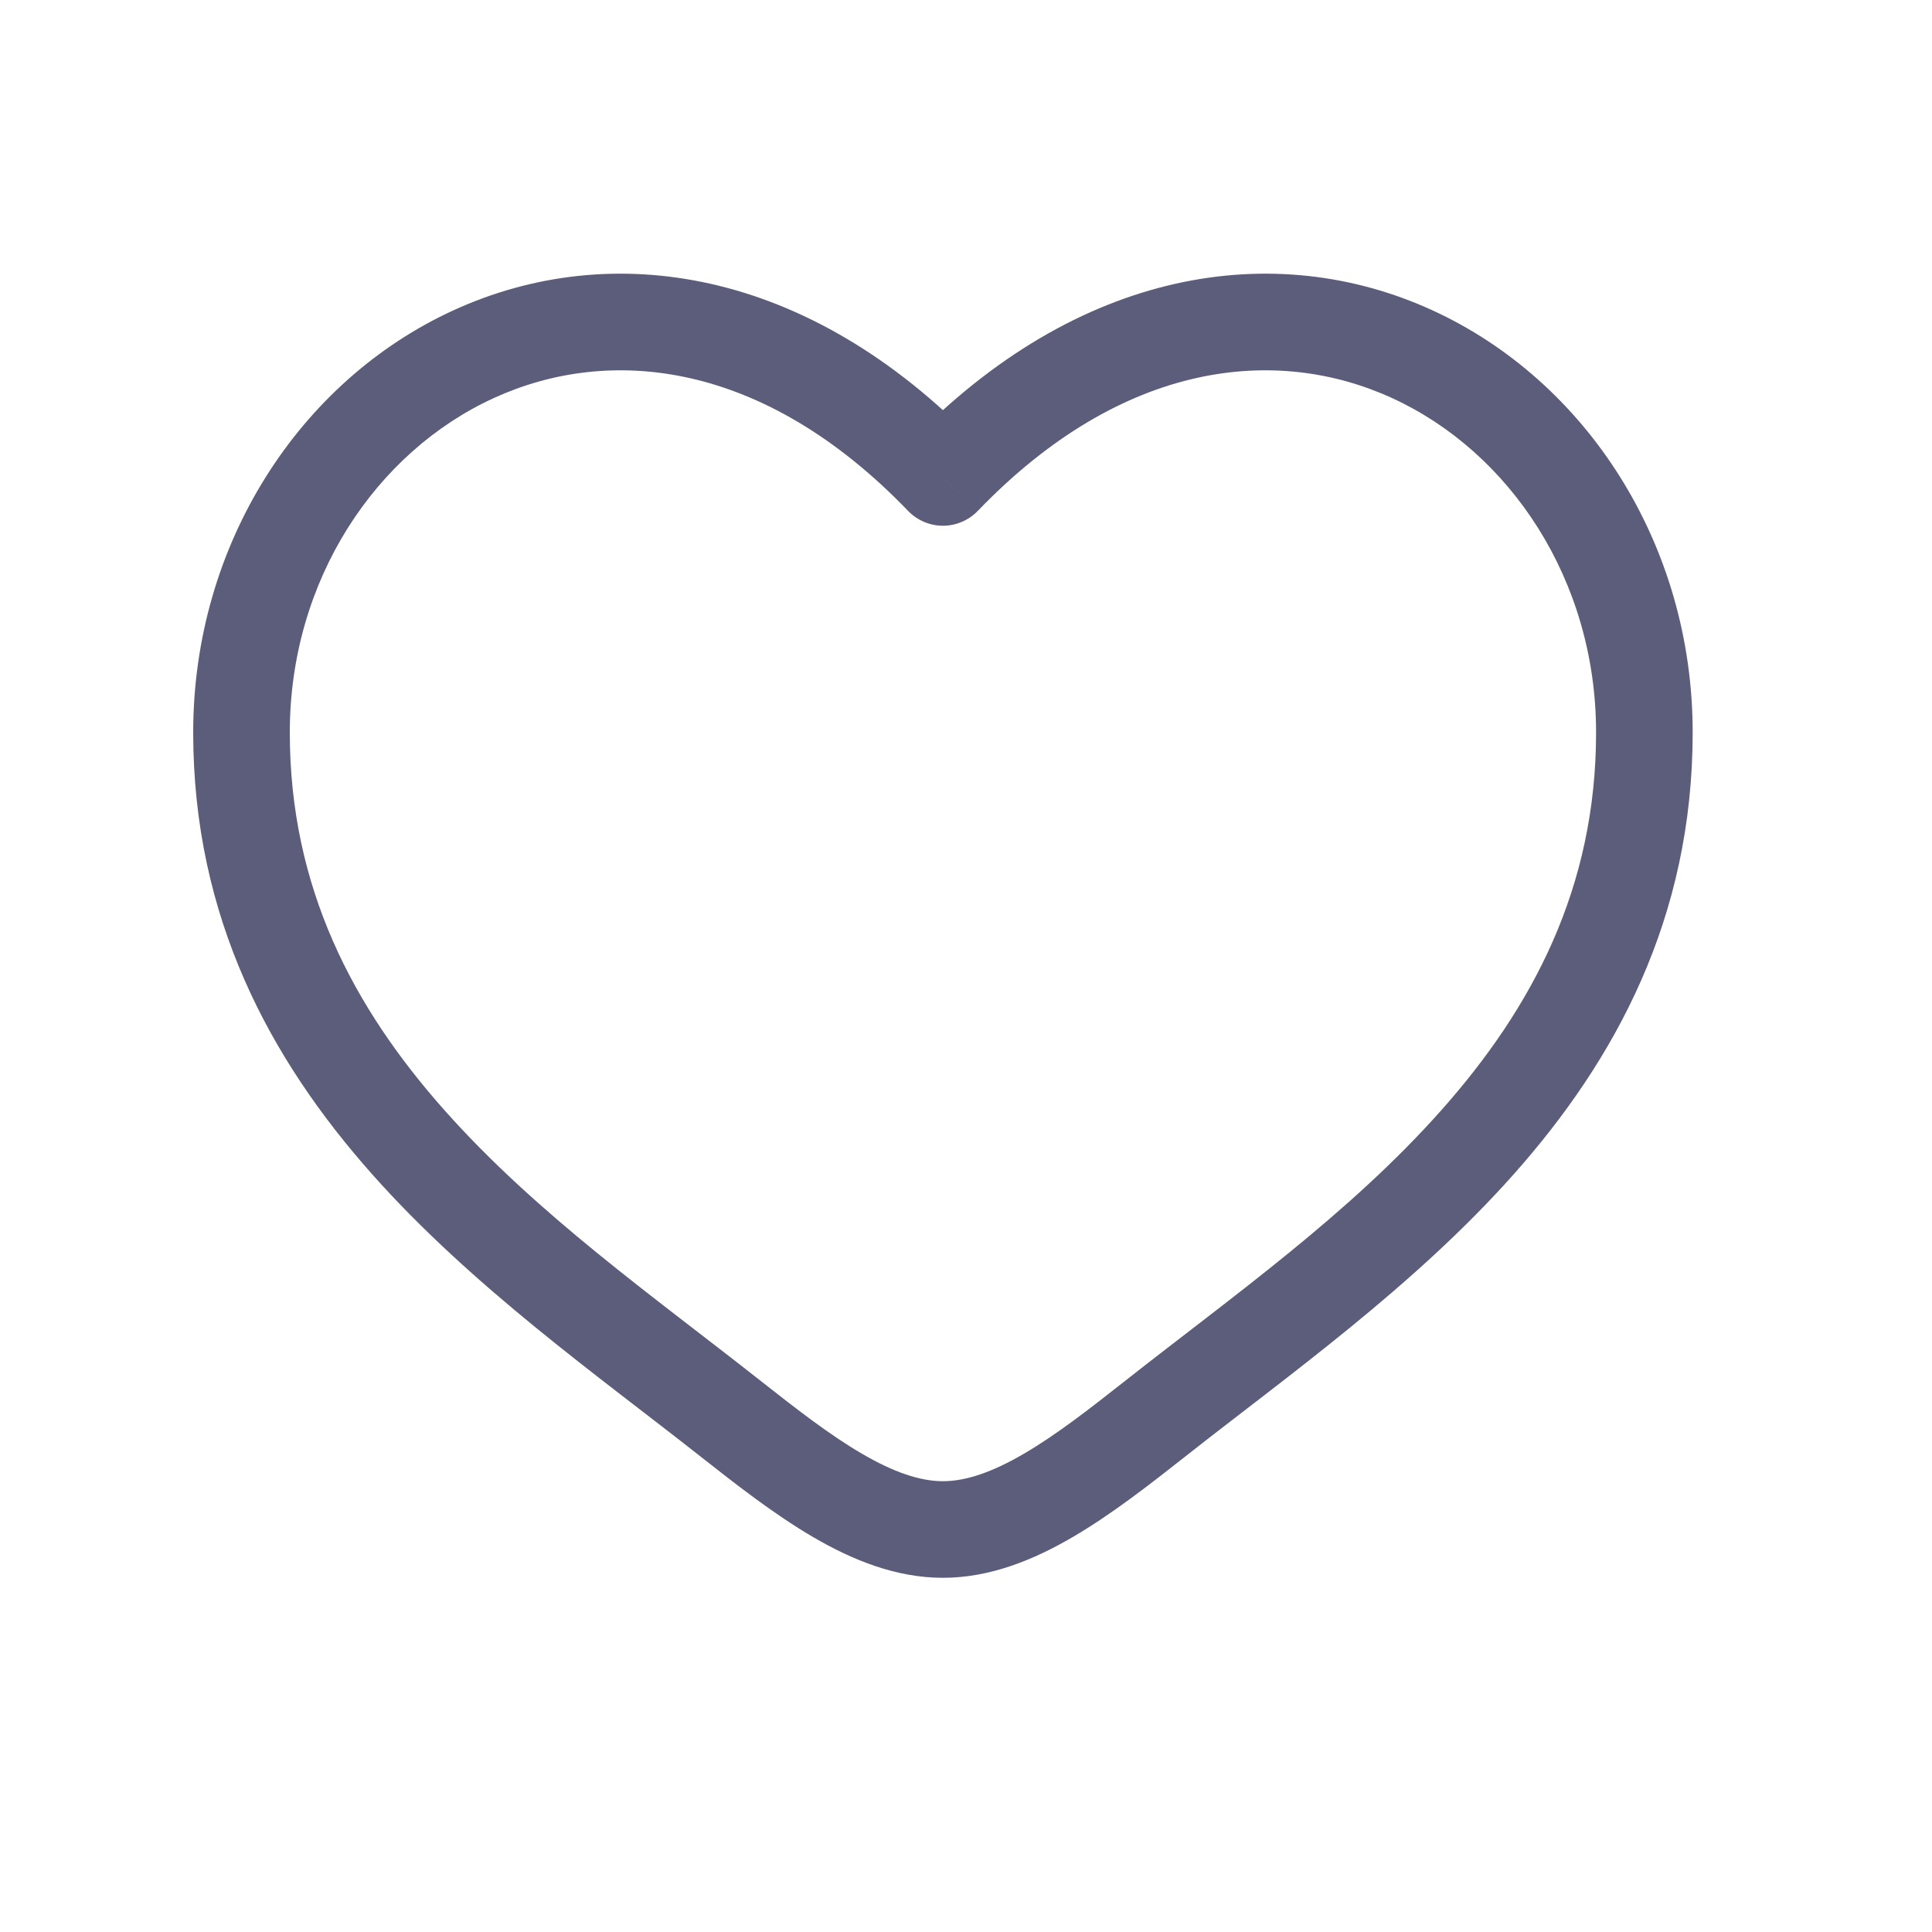
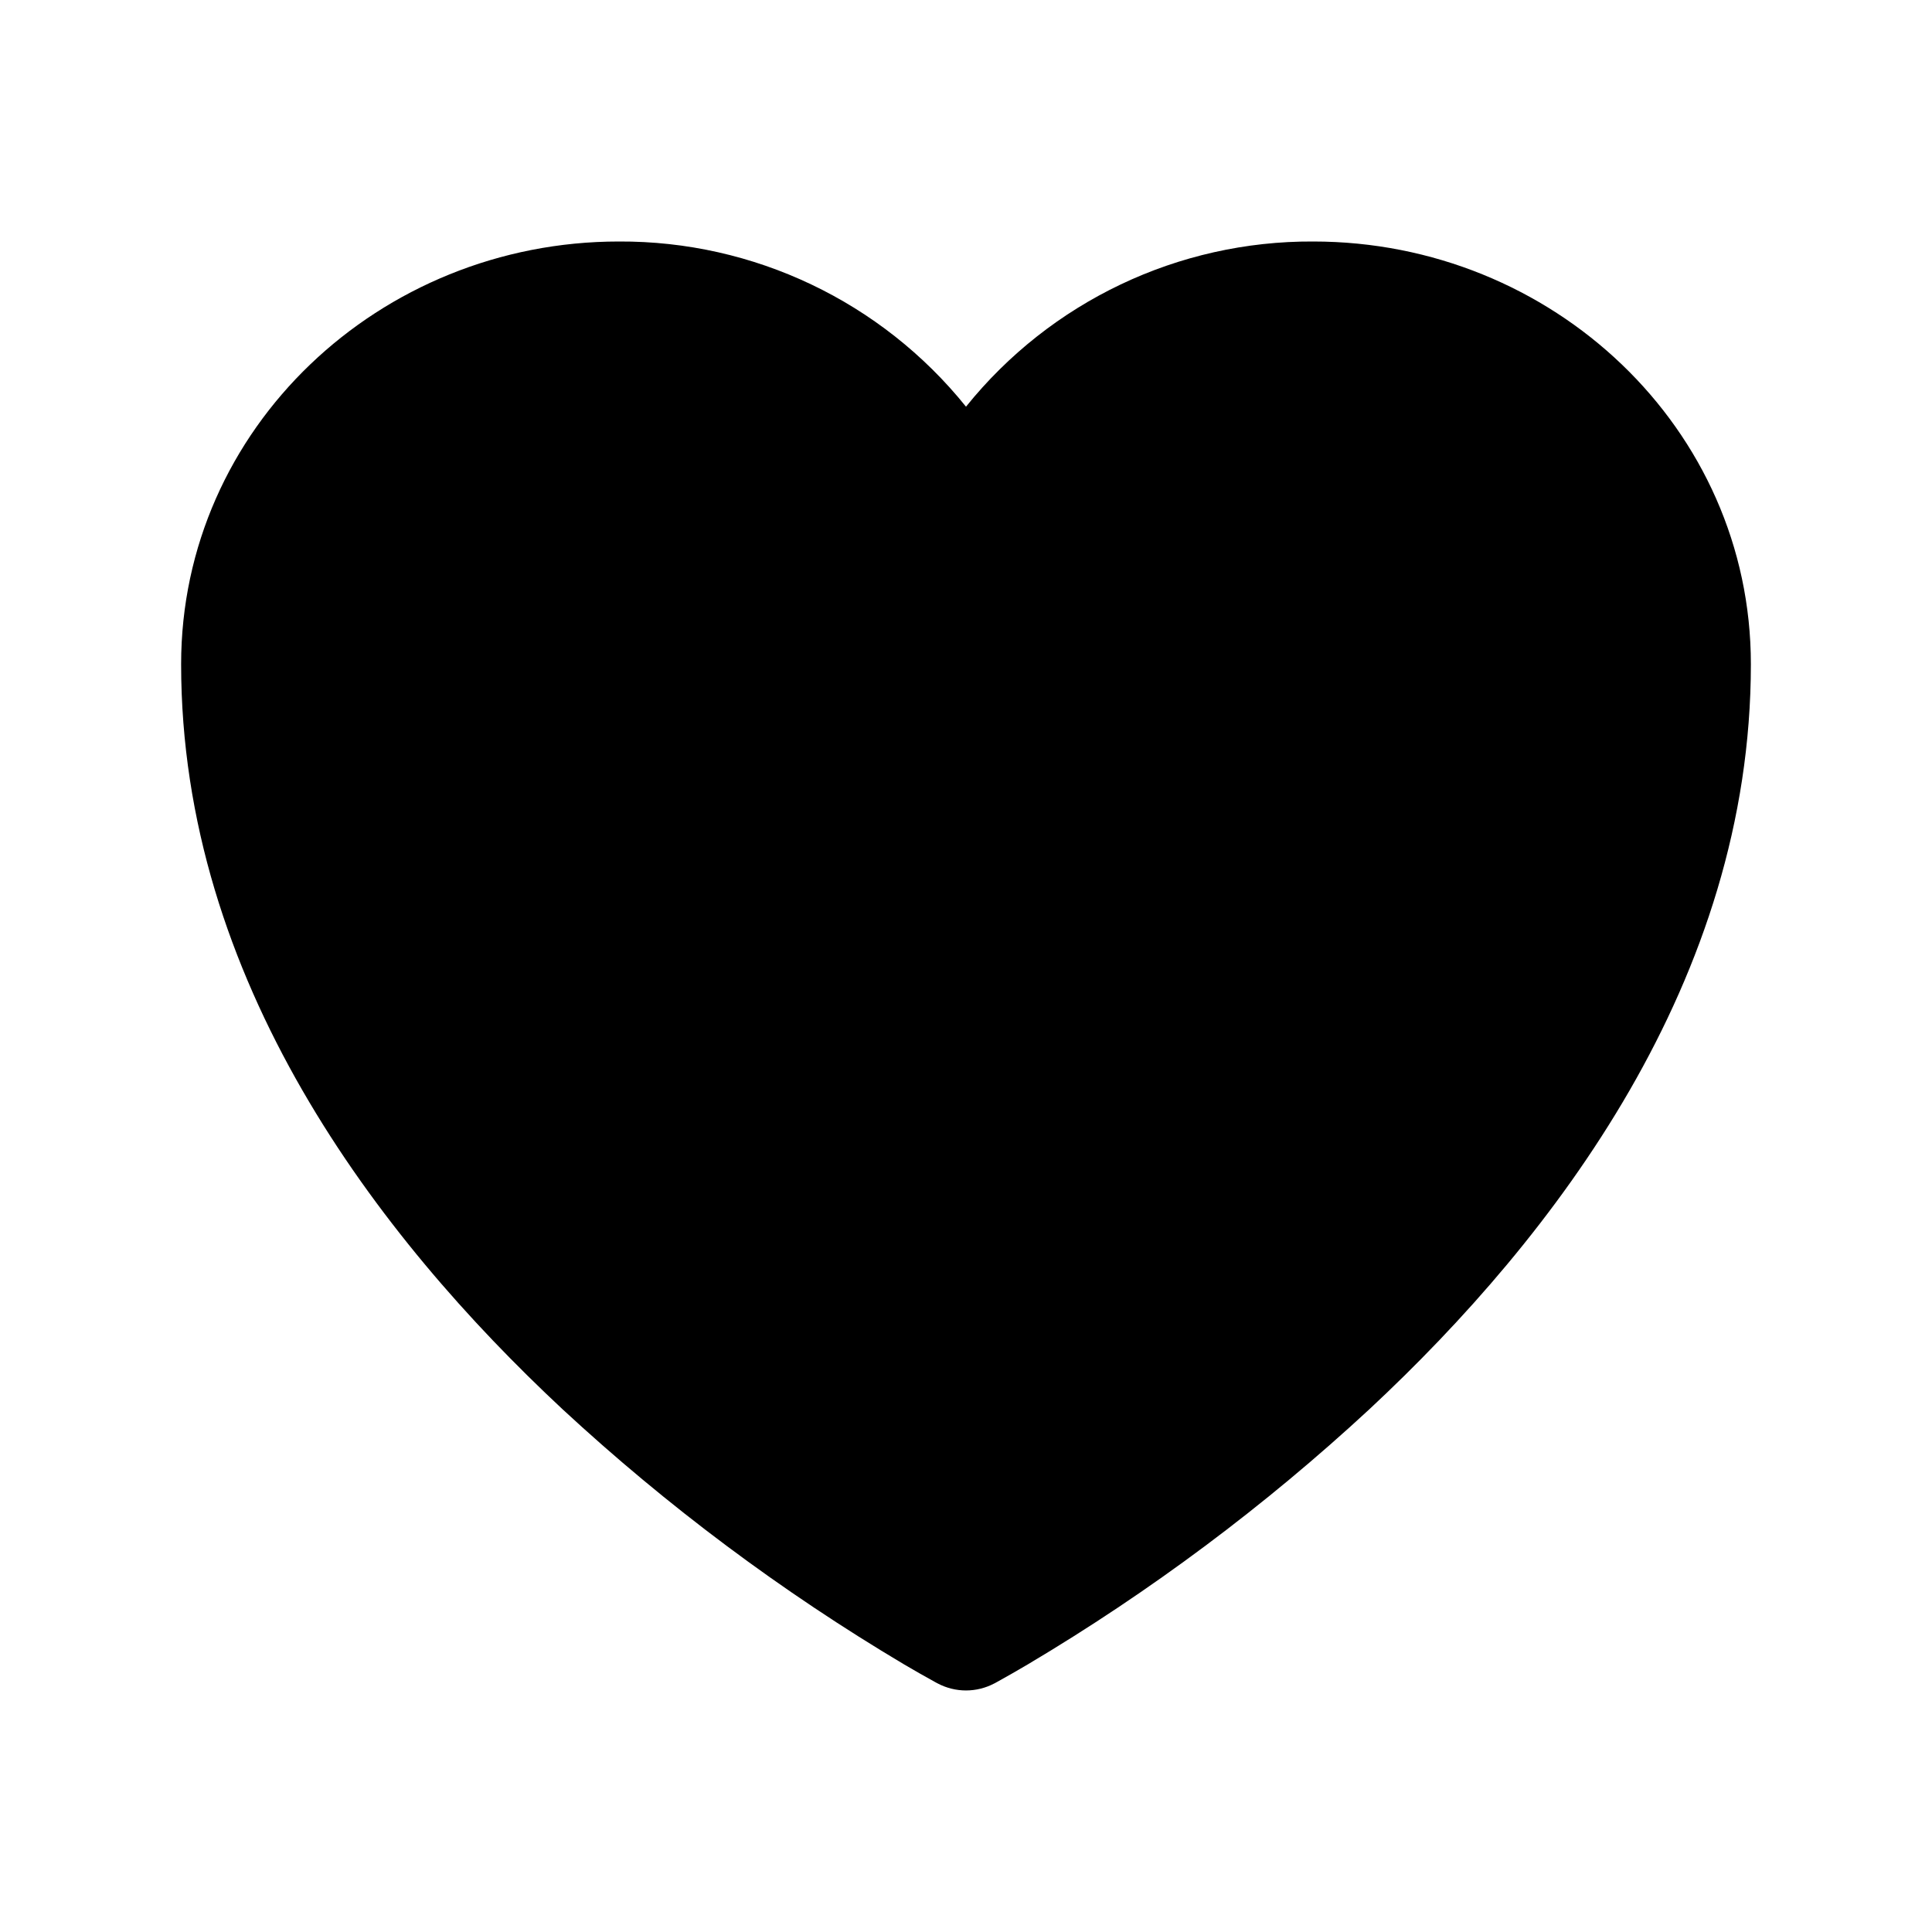
- <svg xmlns="http://www.w3.org/2000/svg" width="24" height="24" viewBox="0 0 24 24" fill="none">
-   <path d="M9.066 17.615L8.694 18.087V18.087L9.066 17.615ZM11.713 5.931L11.281 6.347C11.394 6.464 11.55 6.531 11.713 6.531C11.876 6.531 12.033 6.464 12.146 6.347L11.713 5.931ZM14.361 17.615L13.989 17.144L14.361 17.615ZM9.437 17.144C8.12 16.106 6.67 15.085 5.52 13.79C4.391 12.518 3.6 11.03 3.6 9.099H2.4C2.4 11.405 3.36 13.165 4.623 14.587C5.865 15.986 7.448 17.104 8.694 18.087L9.437 17.144ZM3.6 9.099C3.6 7.205 4.67 5.614 6.136 4.944C7.563 4.291 9.474 4.469 11.281 6.347L12.146 5.515C10.032 3.318 7.586 2.962 5.637 3.853C3.726 4.726 2.4 6.756 2.4 9.099H3.6ZM8.694 18.087C9.141 18.439 9.618 18.812 10.099 19.093C10.581 19.375 11.125 19.6 11.713 19.6V18.4C11.43 18.4 11.103 18.29 10.705 18.057C10.307 17.825 9.895 17.505 9.437 17.144L8.694 18.087ZM14.732 18.087C15.978 17.104 17.561 15.986 18.804 14.587C20.067 13.165 21.027 11.405 21.027 9.099H19.827C19.827 11.03 19.035 12.518 17.906 13.79C16.757 15.085 15.307 16.106 13.989 17.144L14.732 18.087ZM21.027 9.099C21.027 6.756 19.701 4.726 17.79 3.853C15.841 2.962 13.395 3.318 11.281 5.515L12.146 6.347C13.952 4.469 15.863 4.291 17.291 4.944C18.756 5.614 19.827 7.205 19.827 9.099H21.027ZM13.989 17.144C13.531 17.505 13.12 17.825 12.722 18.057C12.324 18.29 11.997 18.4 11.713 18.4V19.6C12.301 19.6 12.845 19.375 13.327 19.093C13.809 18.812 14.285 18.439 14.732 18.087L13.989 17.144Z" fill="#5C5C7B" />
+ <svg xmlns="http://www.w3.org/2000/svg" viewBox="0 0 24 24" fill="currentColor" class="w-6 h-6">
+   <path d="M11.645 20.91l-.007-.003-.022-.012a15.247 15.247 0 01-.383-.218 25.18 25.18 0 01-4.244-3.17C4.688 15.36 2.25 12.174 2.25 8.25 2.25 5.322 4.714 3 7.688 3A5.5 5.5 0 0112 5.052 5.5 5.5 0 0116.313 3c2.973 0 5.437 2.322 5.437 5.25 0 3.925-2.438 7.111-4.739 9.256a25.175 25.175 0 01-4.244 3.17 15.247 15.247 0 01-.383.219l-.022.012-.007.004-.003.001a.752.752 0 01-.704 0l-.003-.001z" />
</svg>
